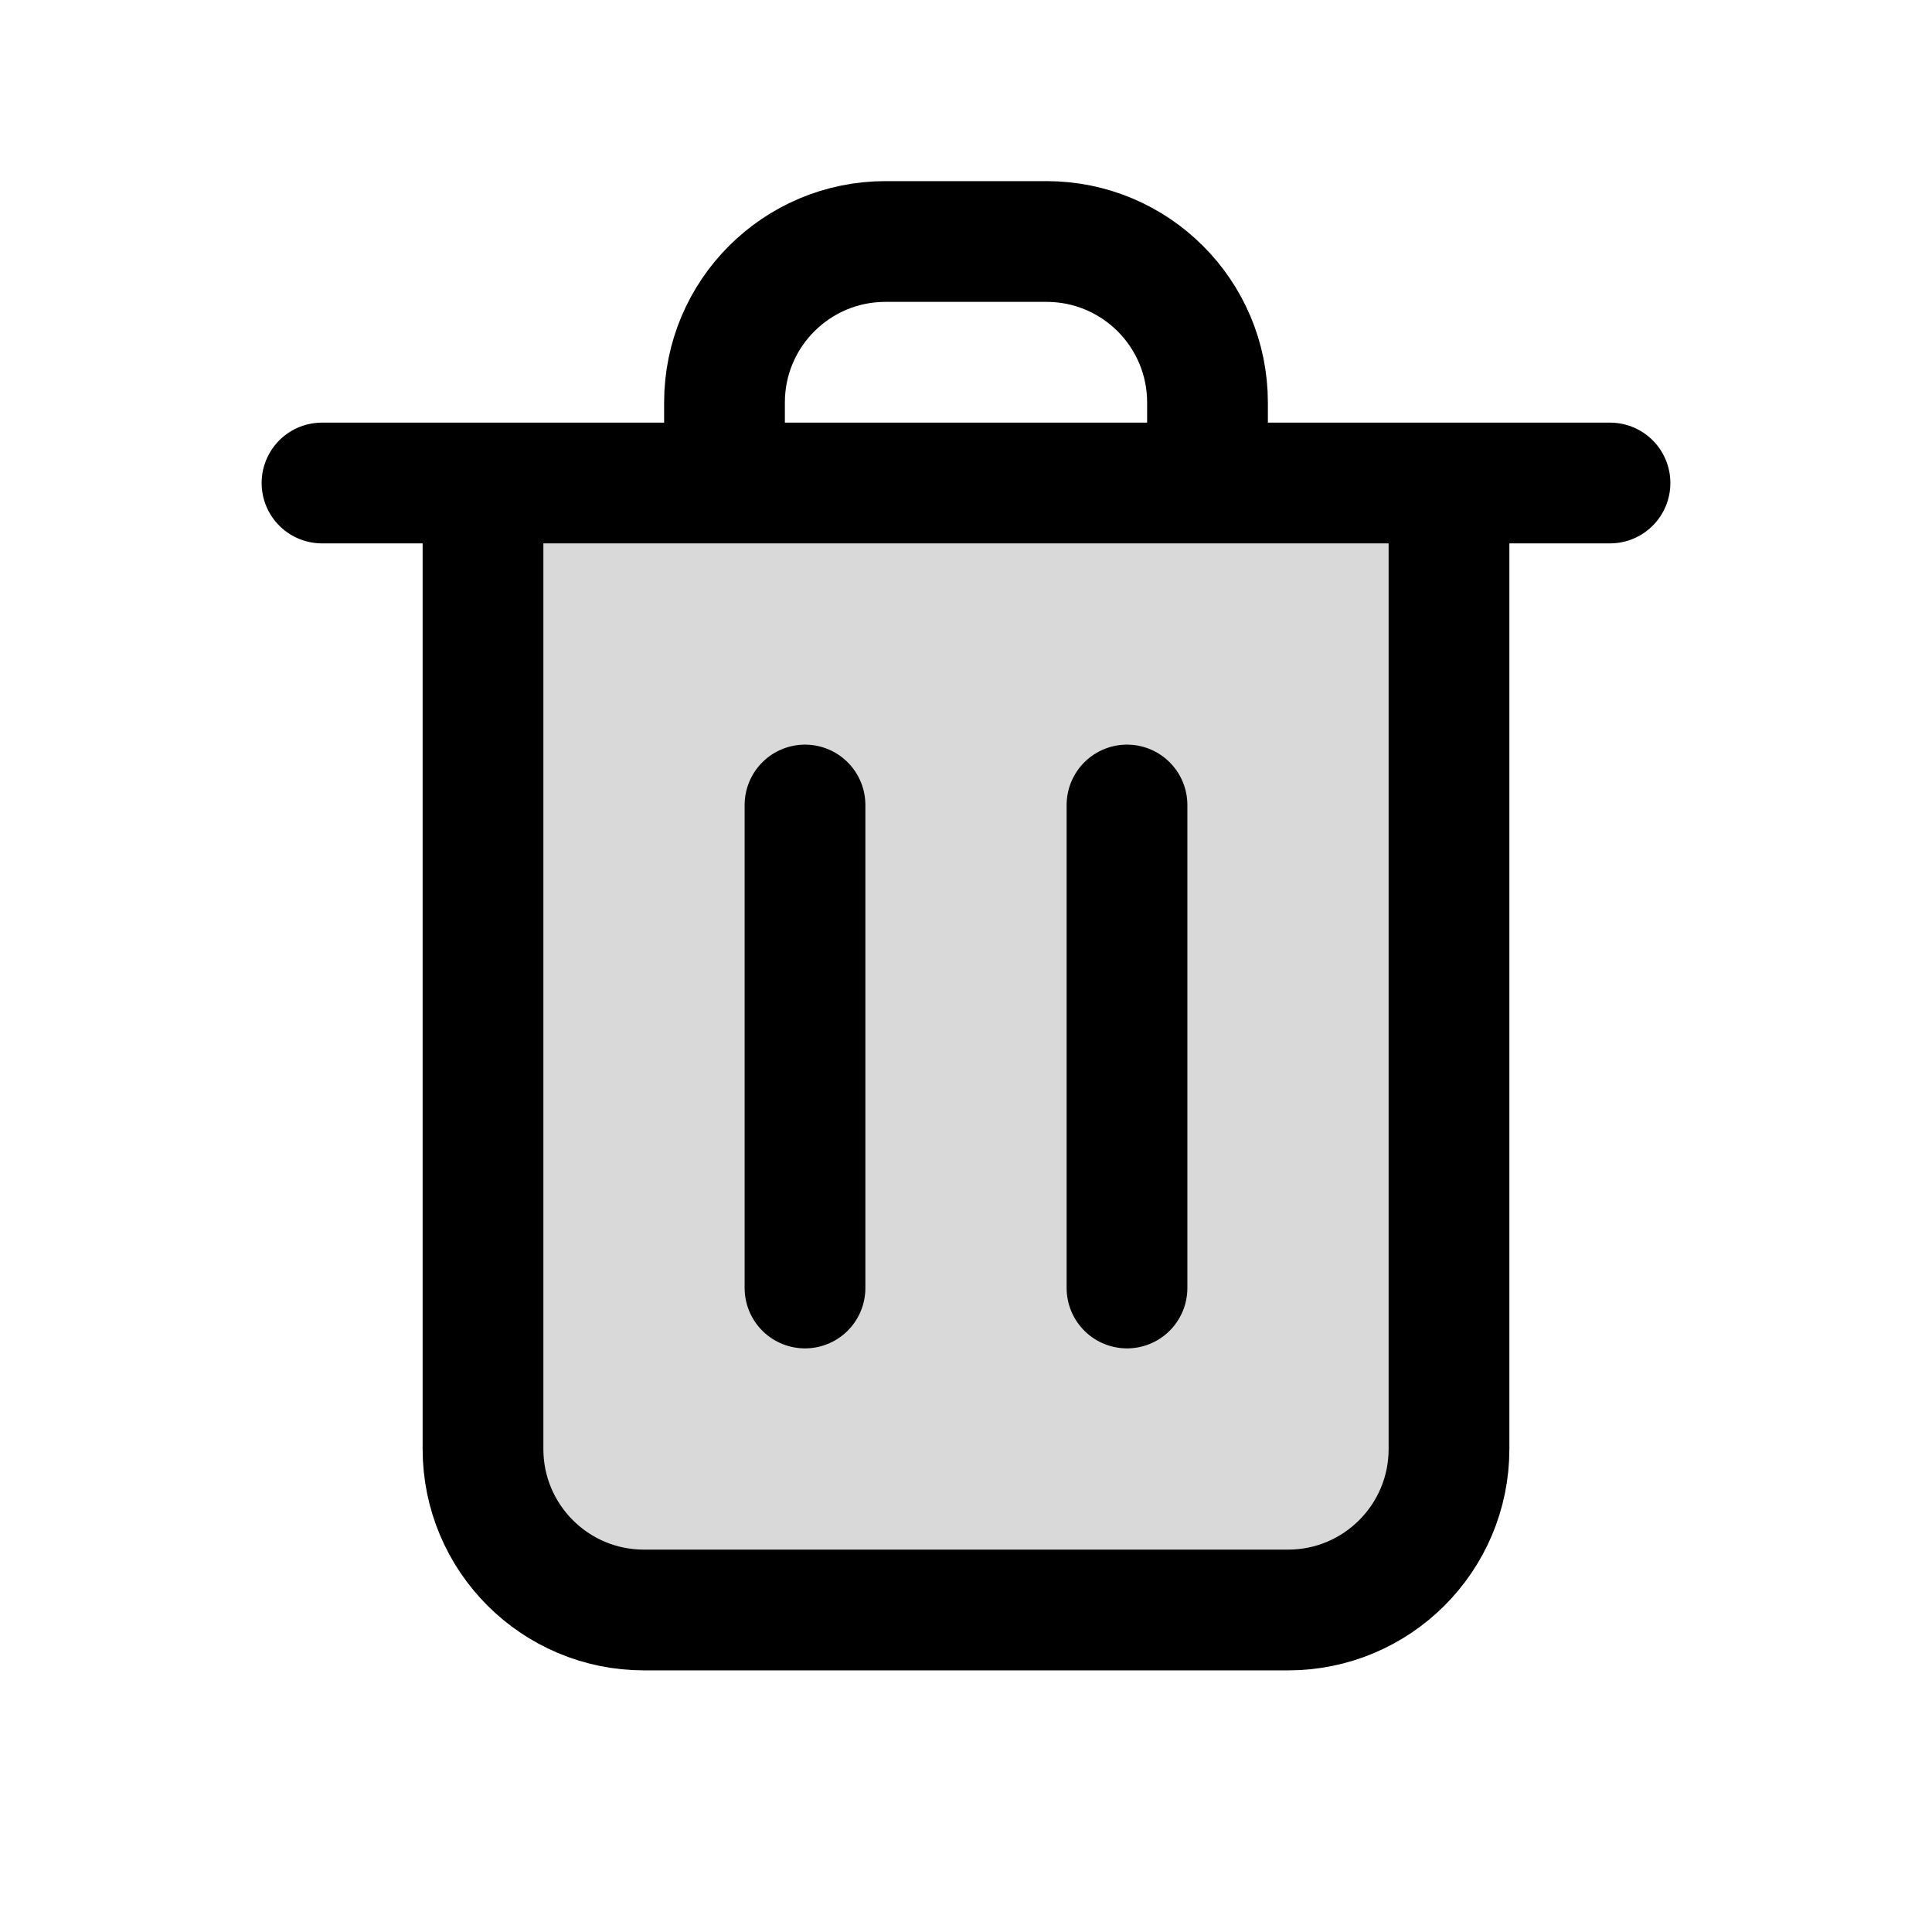
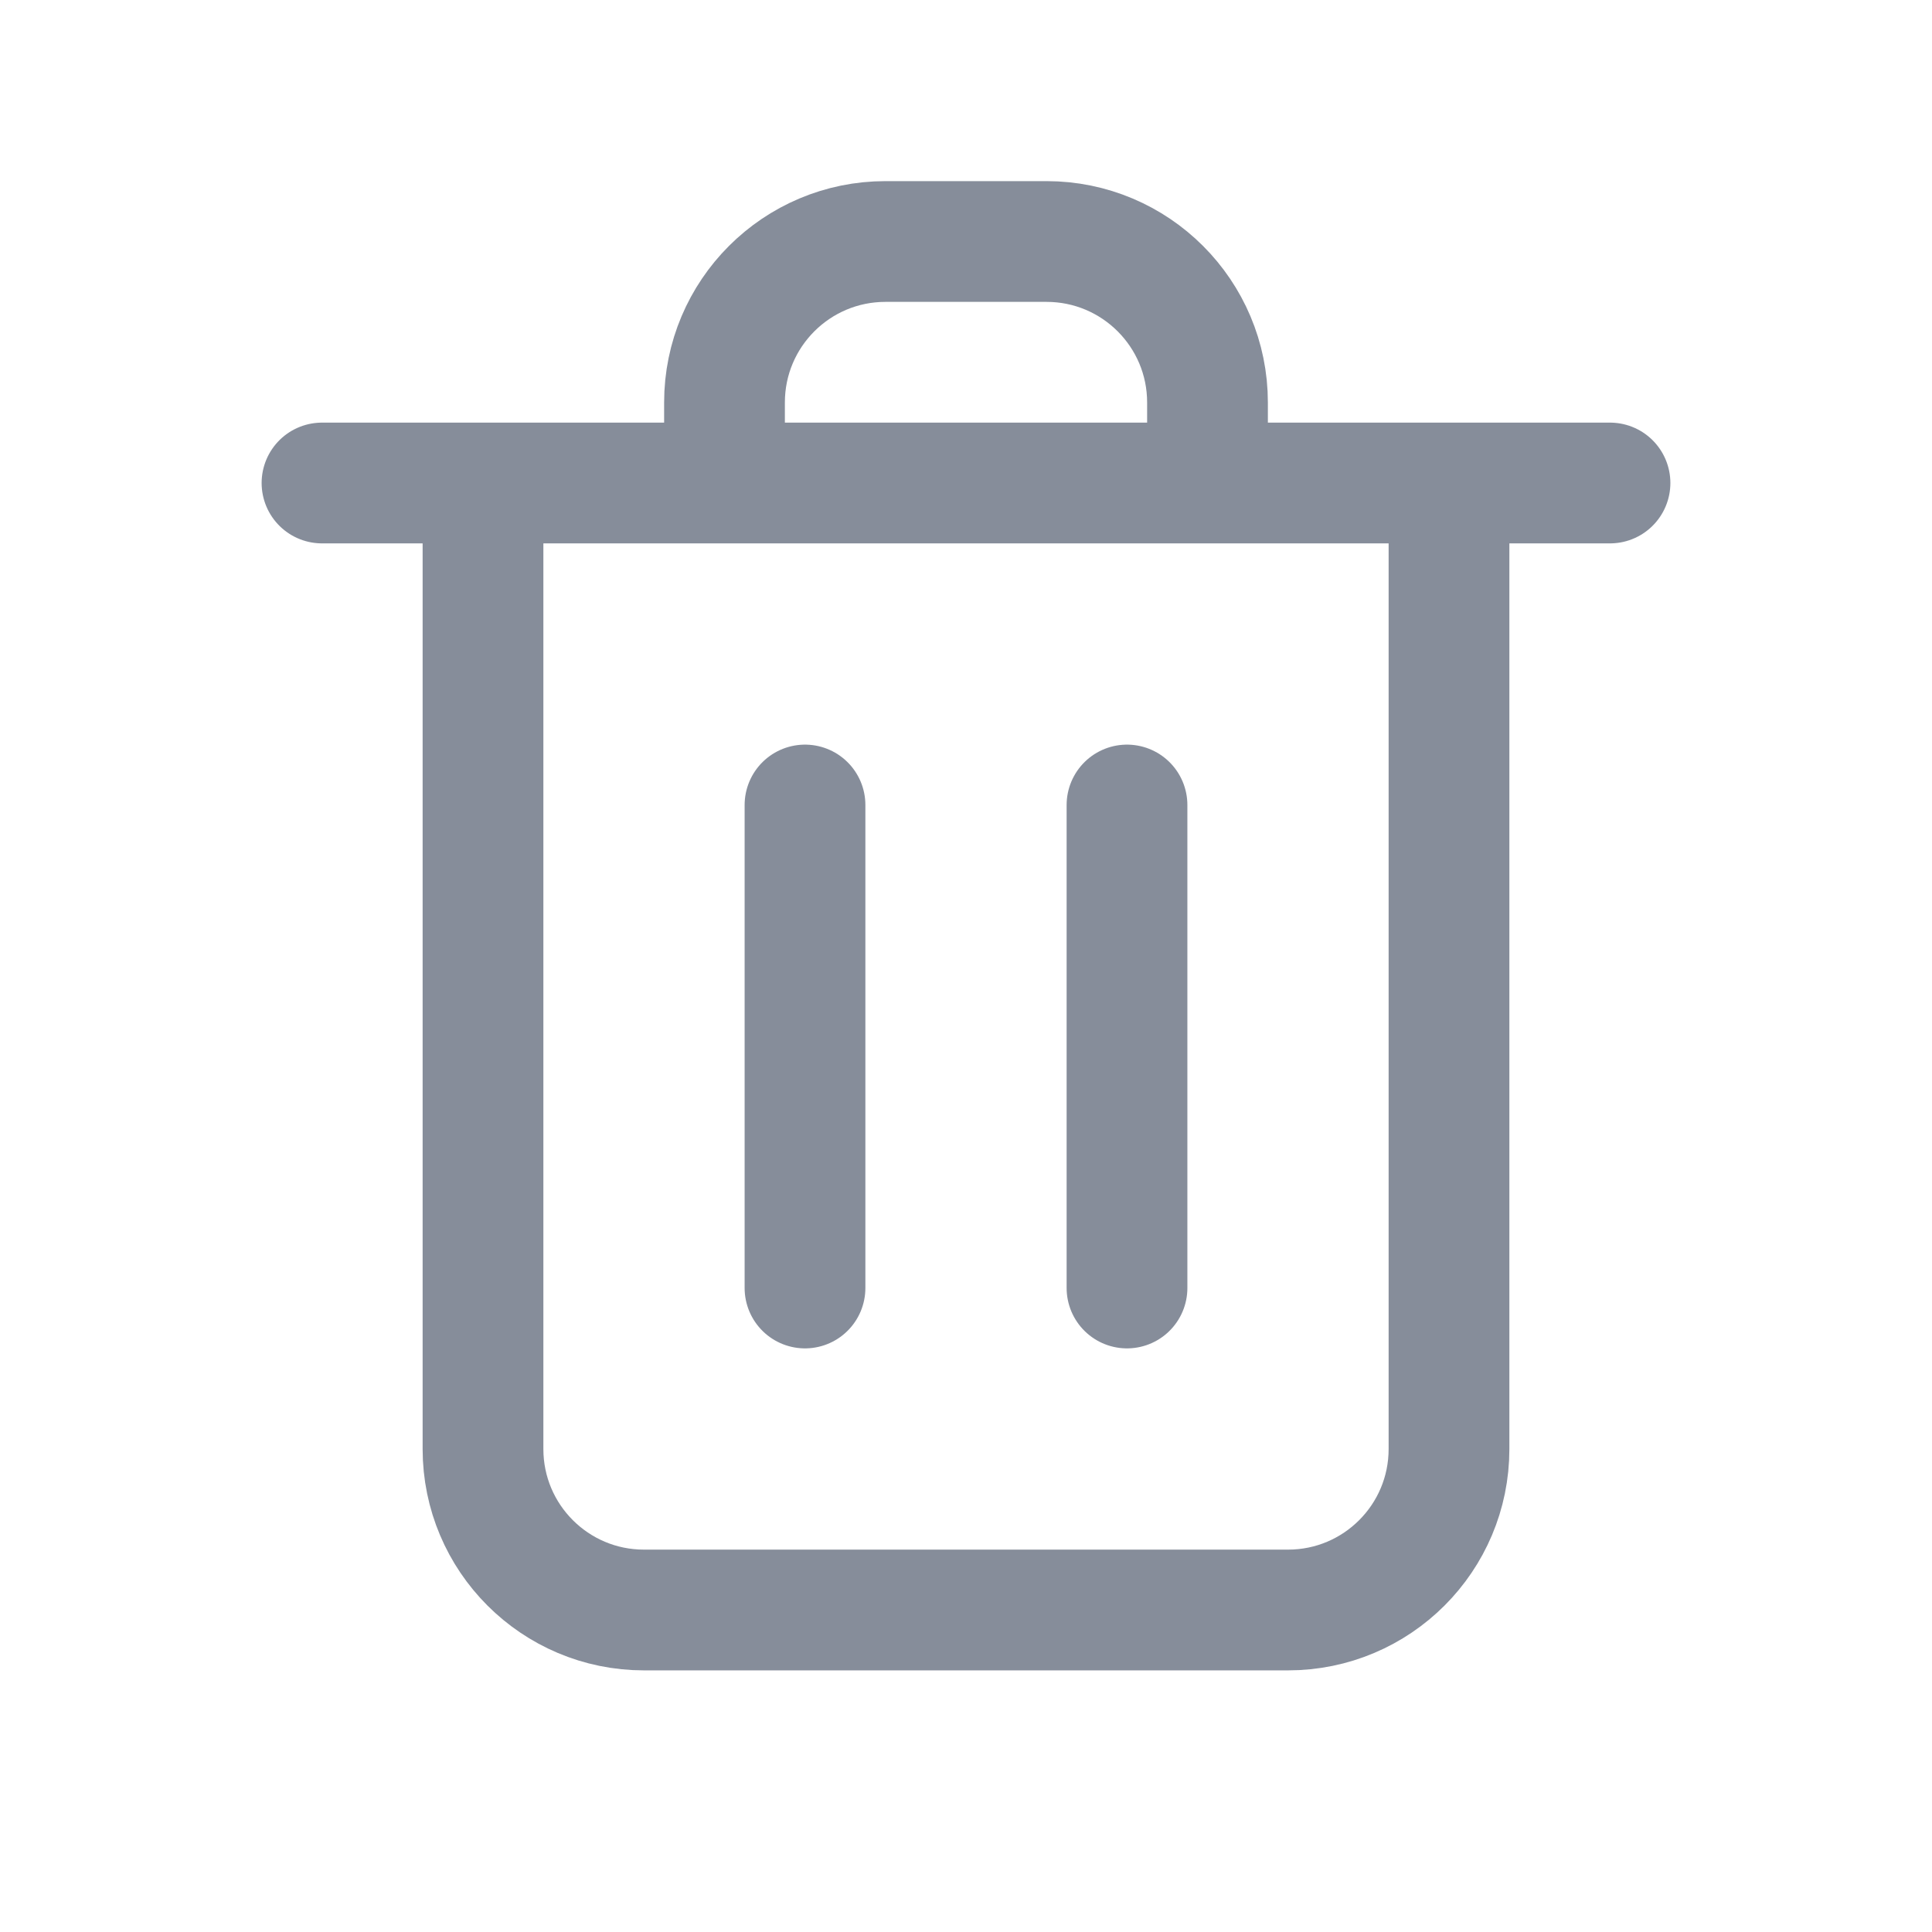
- <svg xmlns="http://www.w3.org/2000/svg" width="800px" height="800px" viewBox="0 0 24 24" fill="none">
-   <path opacity="0.15" d="M18 18V6H6V18C6 19.105 6.895 20 8 20H16C17.105 20 18 19.105 18 18Z" fill="#000000" />
-   <path d="M10 10V16M14 10V16M18 6V18C18 19.105 17.105 20 16 20H8C6.895 20 6 19.105 6 18V6M4 6H20M15 6V5C15 3.895 14.105 3 13 3H11C9.895 3 9 3.895 9 5V6" stroke="#000000" stroke-width="1.5" stroke-linecap="round" stroke-linejoin="round" />
+ <svg xmlns="http://www.w3.org/2000/svg" width="30px" height="30px" viewBox="0 0 24 24" fill="none">
+   <path opacity="0.15" d="M18 18V6H6V18C6 19.105 6.895 20 8 20H16C17.105 20 18 19.105 18 18Z" fill="none" />
+   <path d="M10 10V16M14 10V16M18 6V18C18 19.105 17.105 20 16 20H8C6.895 20 6 19.105 6 18V6M4 6H20M15 6V5C15 3.895 14.105 3 13 3H11C9.895 3 9 3.895 9 5V6" stroke="#868d9a" stroke-width="1.5" stroke-linecap="round" stroke-linejoin="round" />
</svg>
